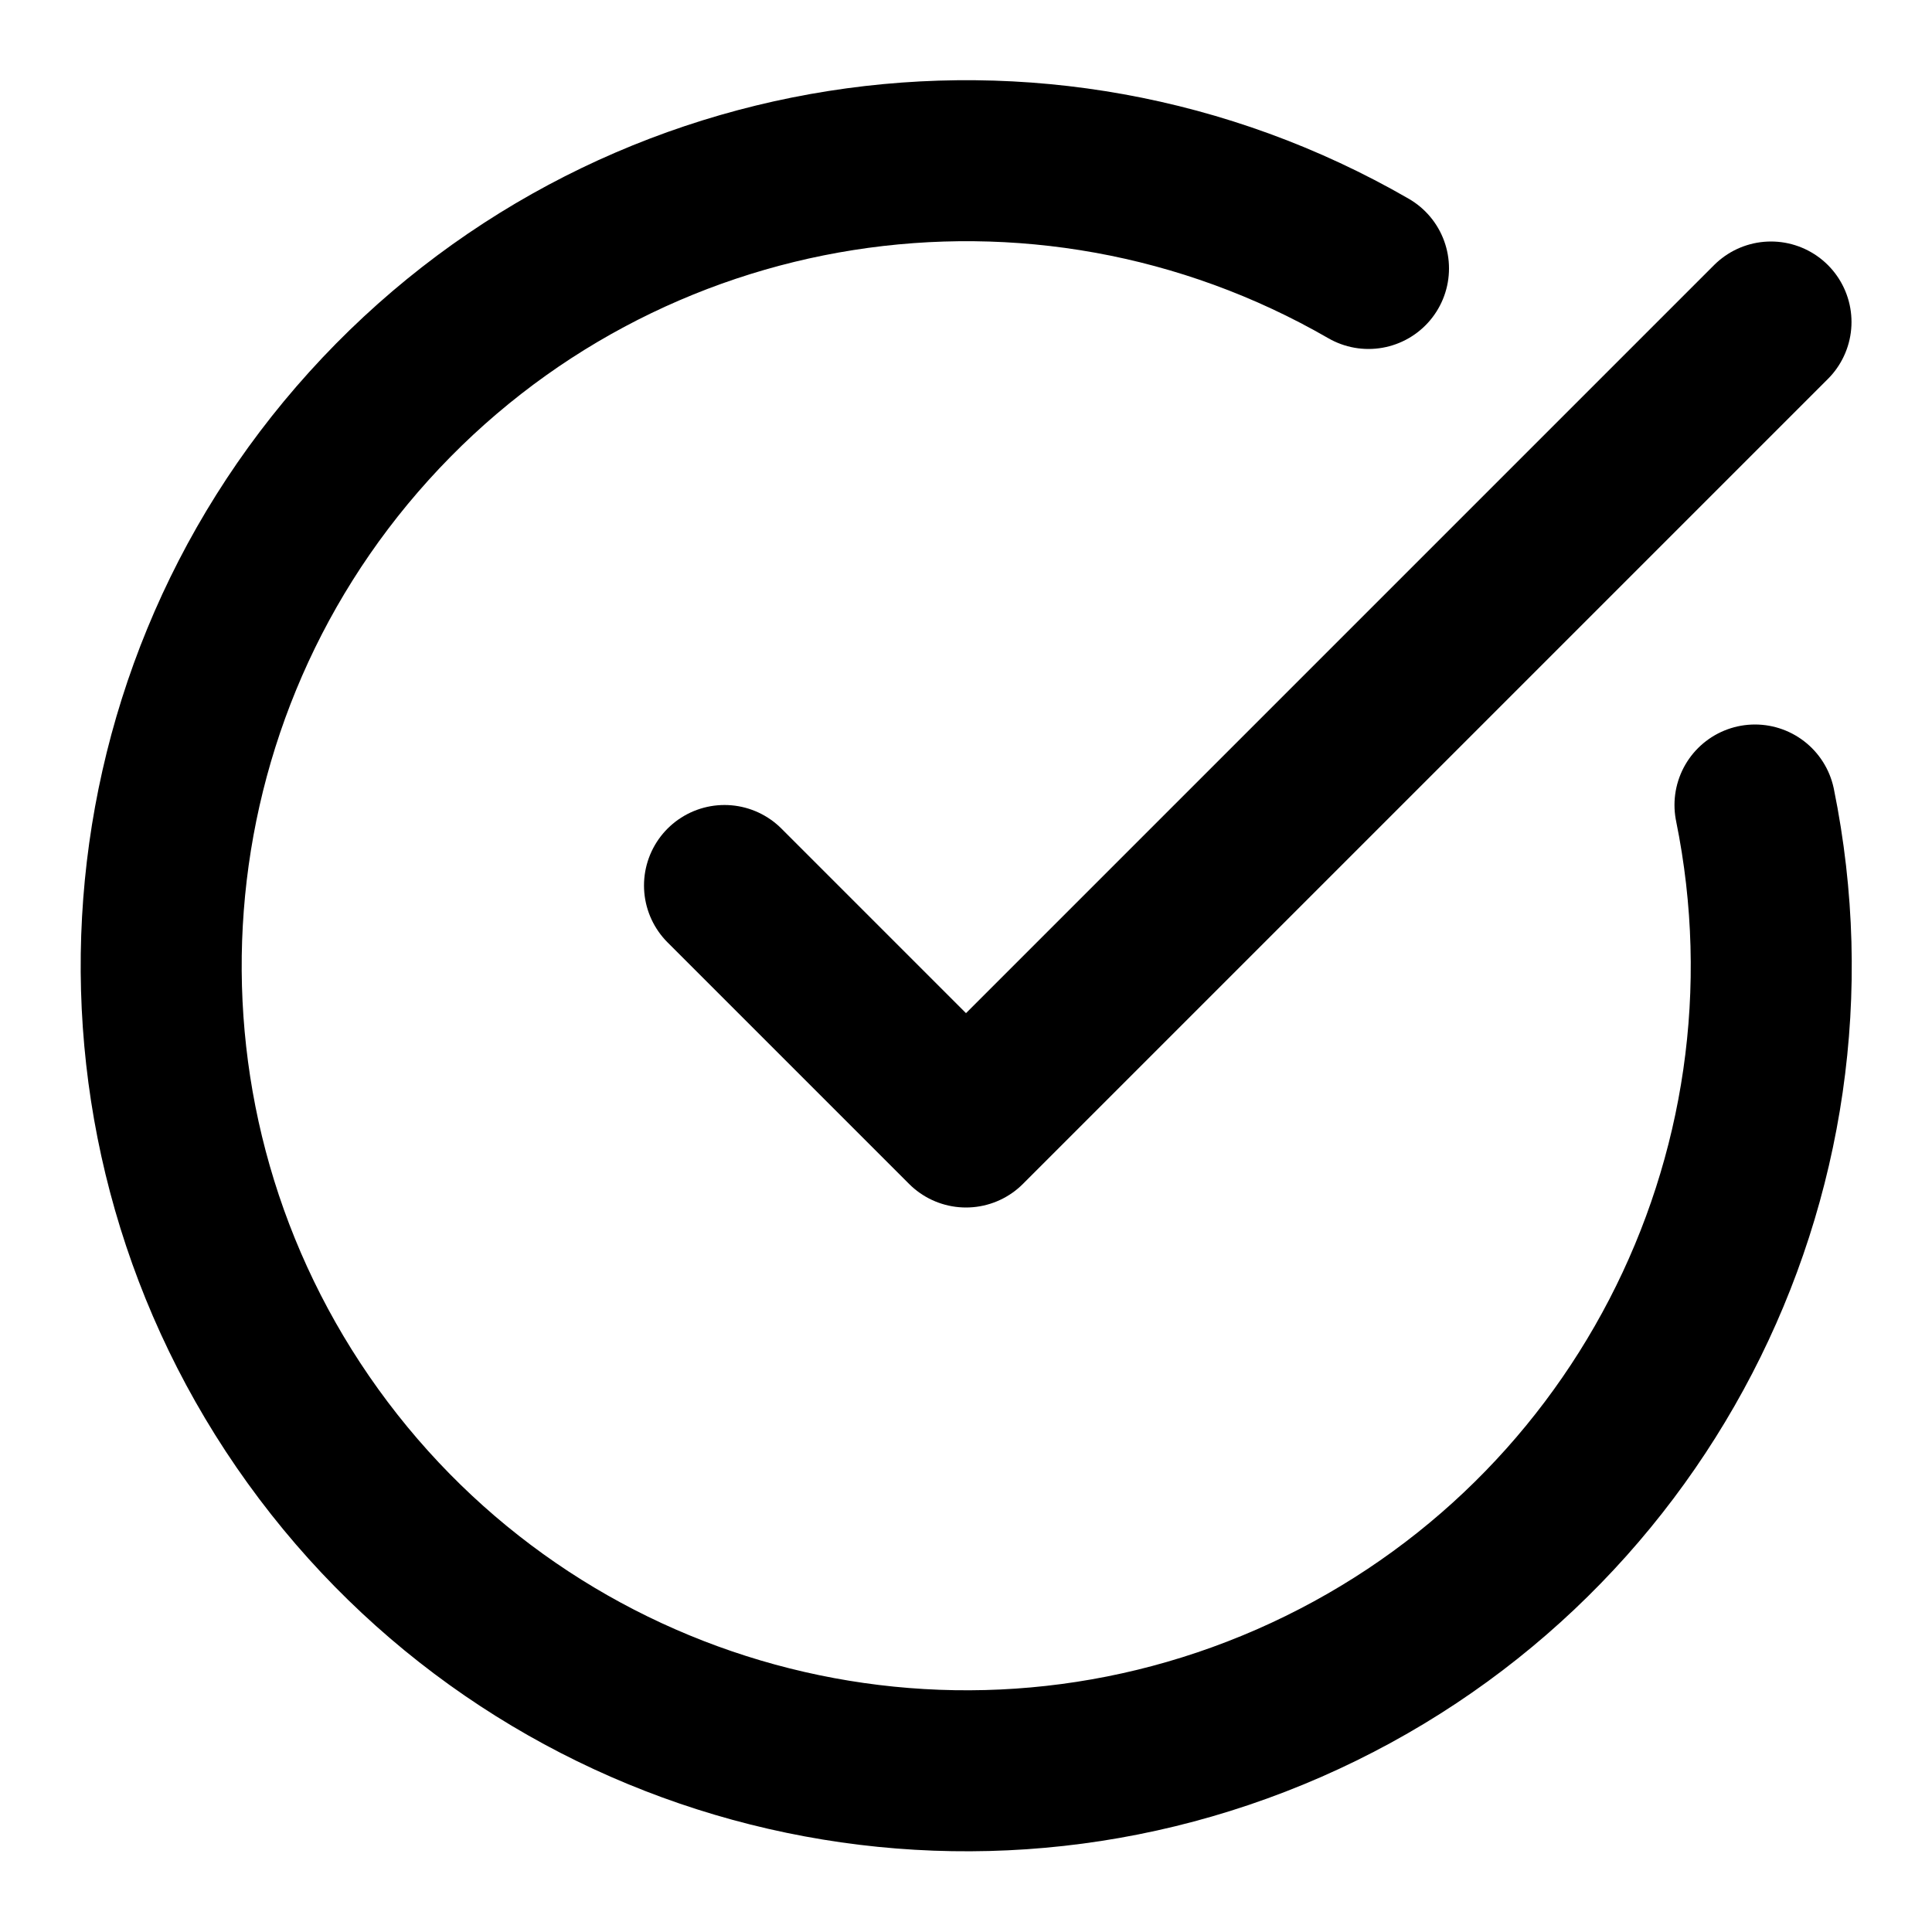
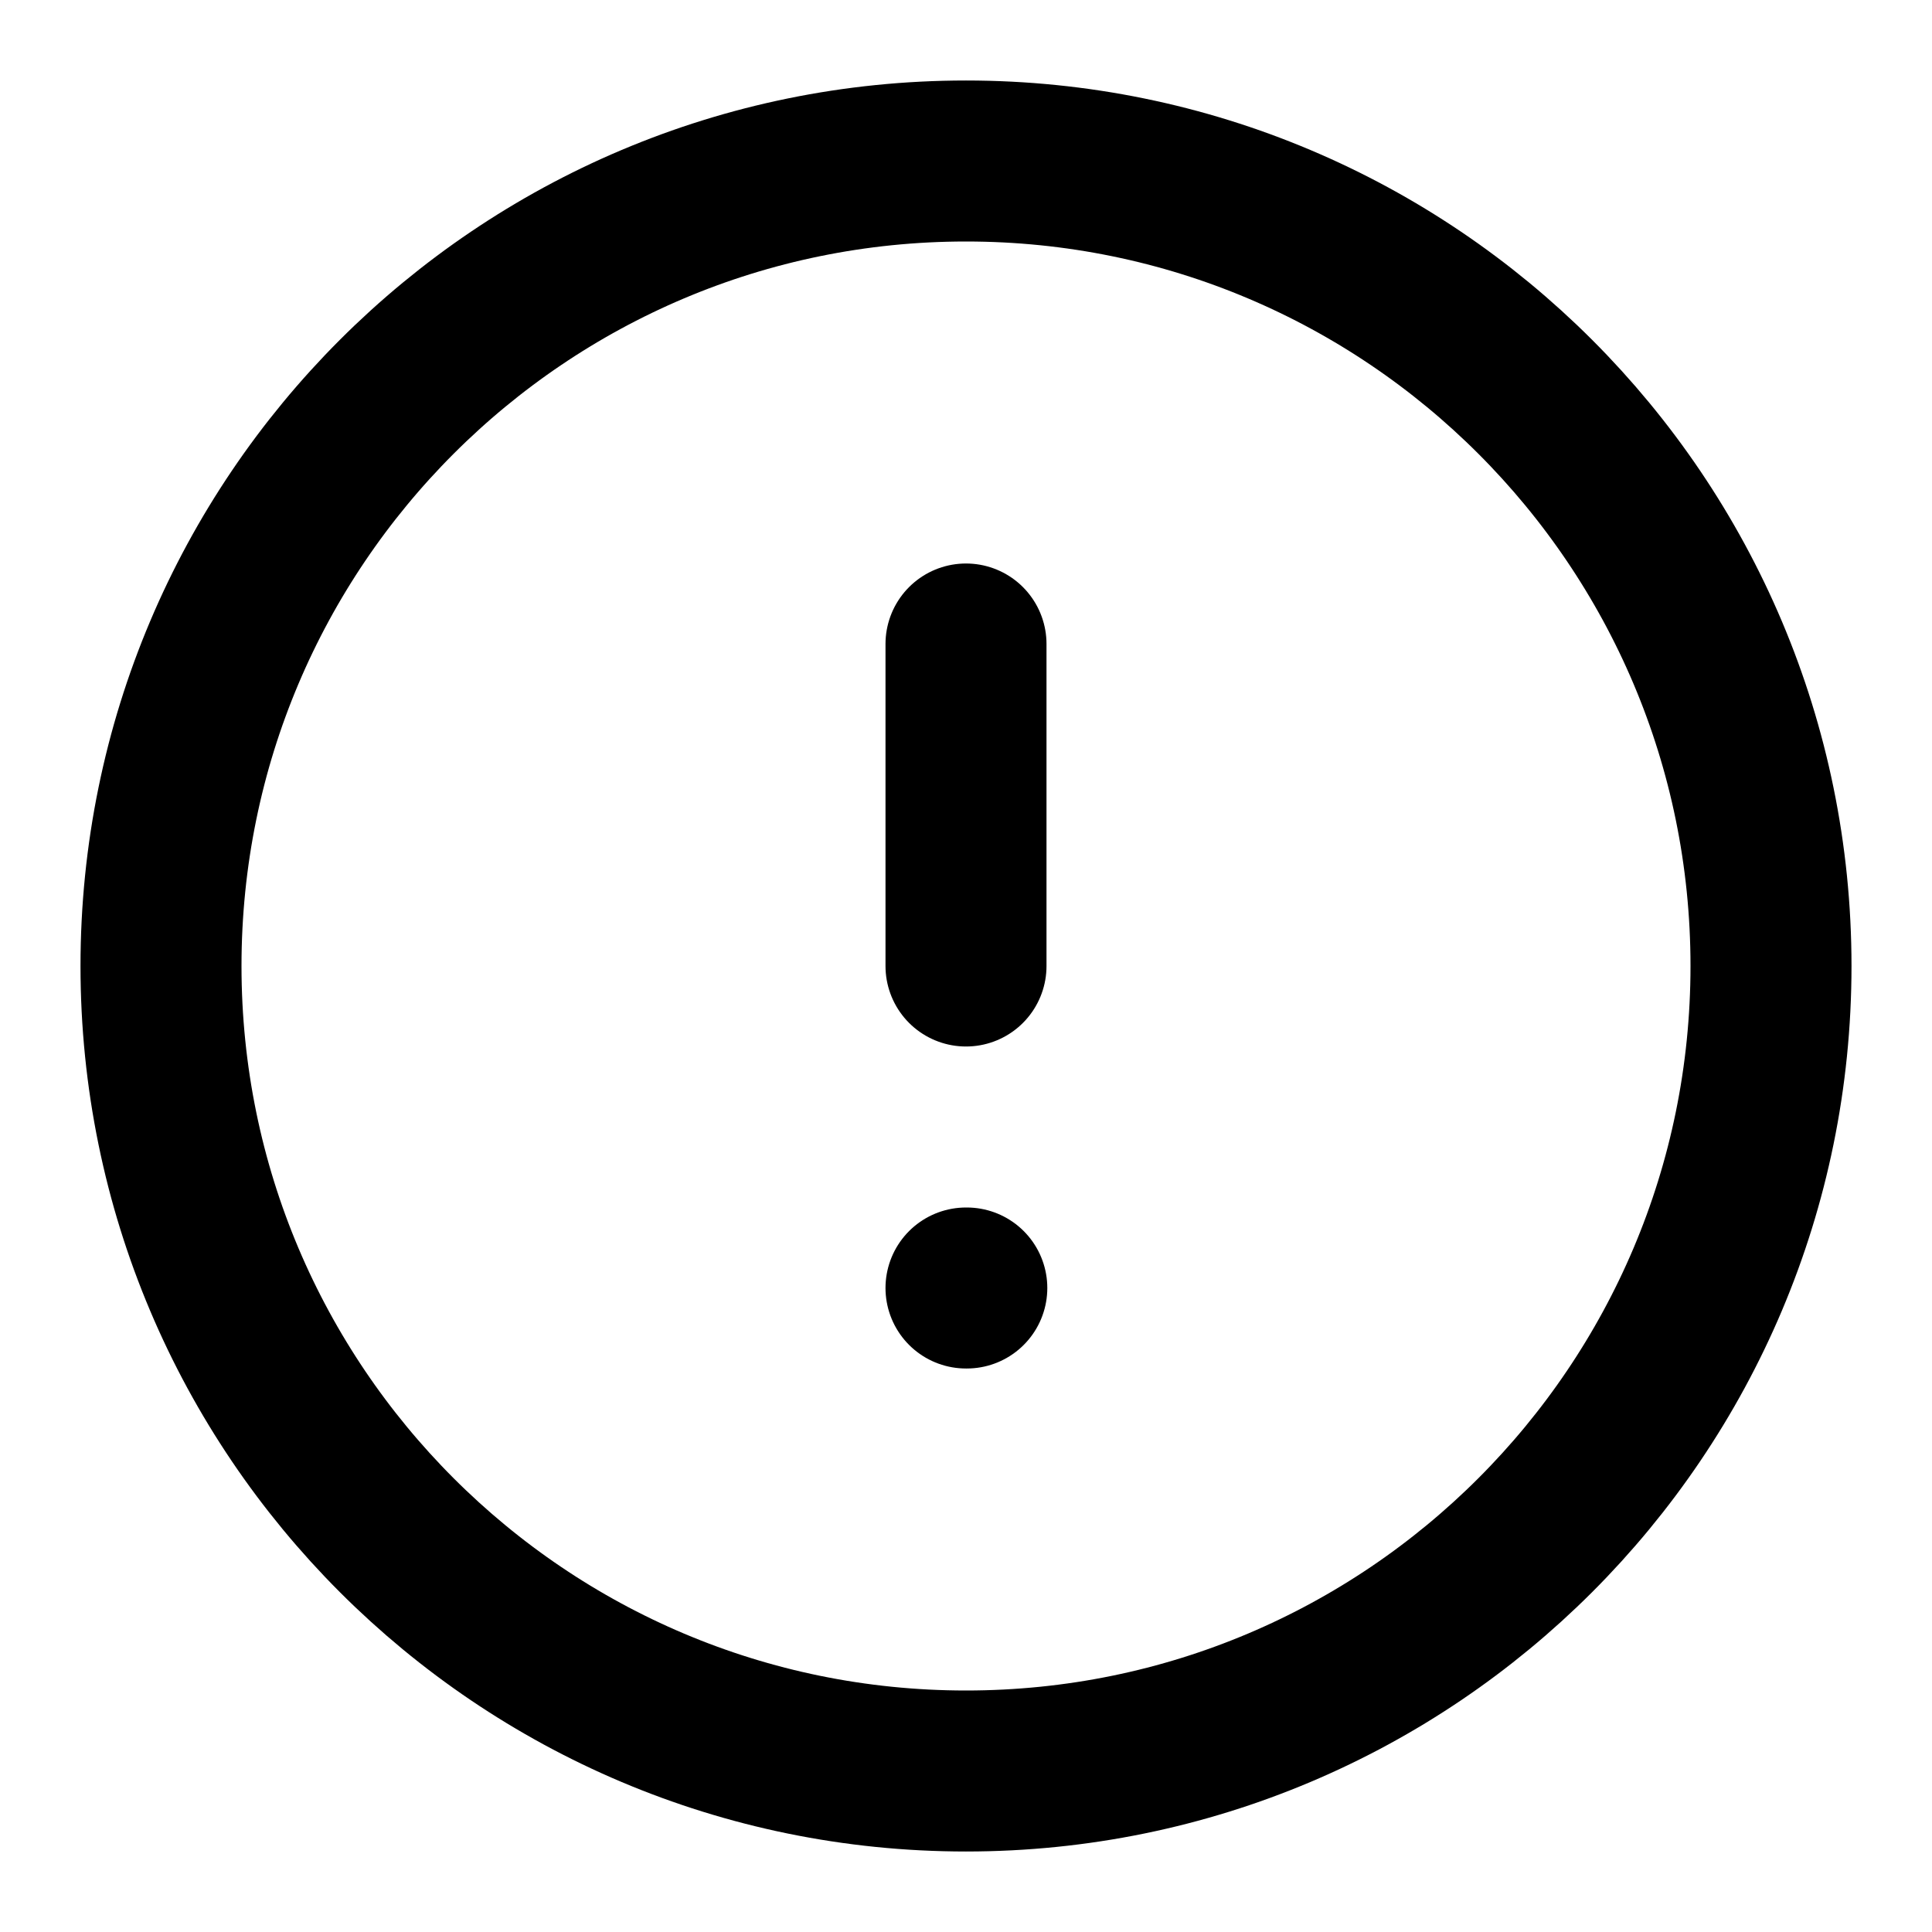
- <svg xmlns="http://www.w3.org/2000/svg" class="lucide lucide-check-circle" width="24" height="24" viewBox="0 0 24 24" fill="none" stroke="currentColor" stroke-width="2" stroke-linecap="round" stroke-linejoin="round">
-   <path d="M21.801 10A10 10 0 1 1 17 3.335" />
-   <path d="m9 11 3 3L22 4" />
+ <svg xmlns="http://www.w3.org/2000/svg" class="lucide lucide-alert-circle" width="24" height="24" viewBox="0 0 24 24" fill="none" stroke="currentColor" stroke-width="2" stroke-linecap="round" stroke-linejoin="round">
+   <circle cx="12" cy="12" r="10" />
+   <line x1="12" x2="12" y1="8" y2="12" />
+   <line x1="12" x2="12.01" y1="16" y2="16" />
</svg>
